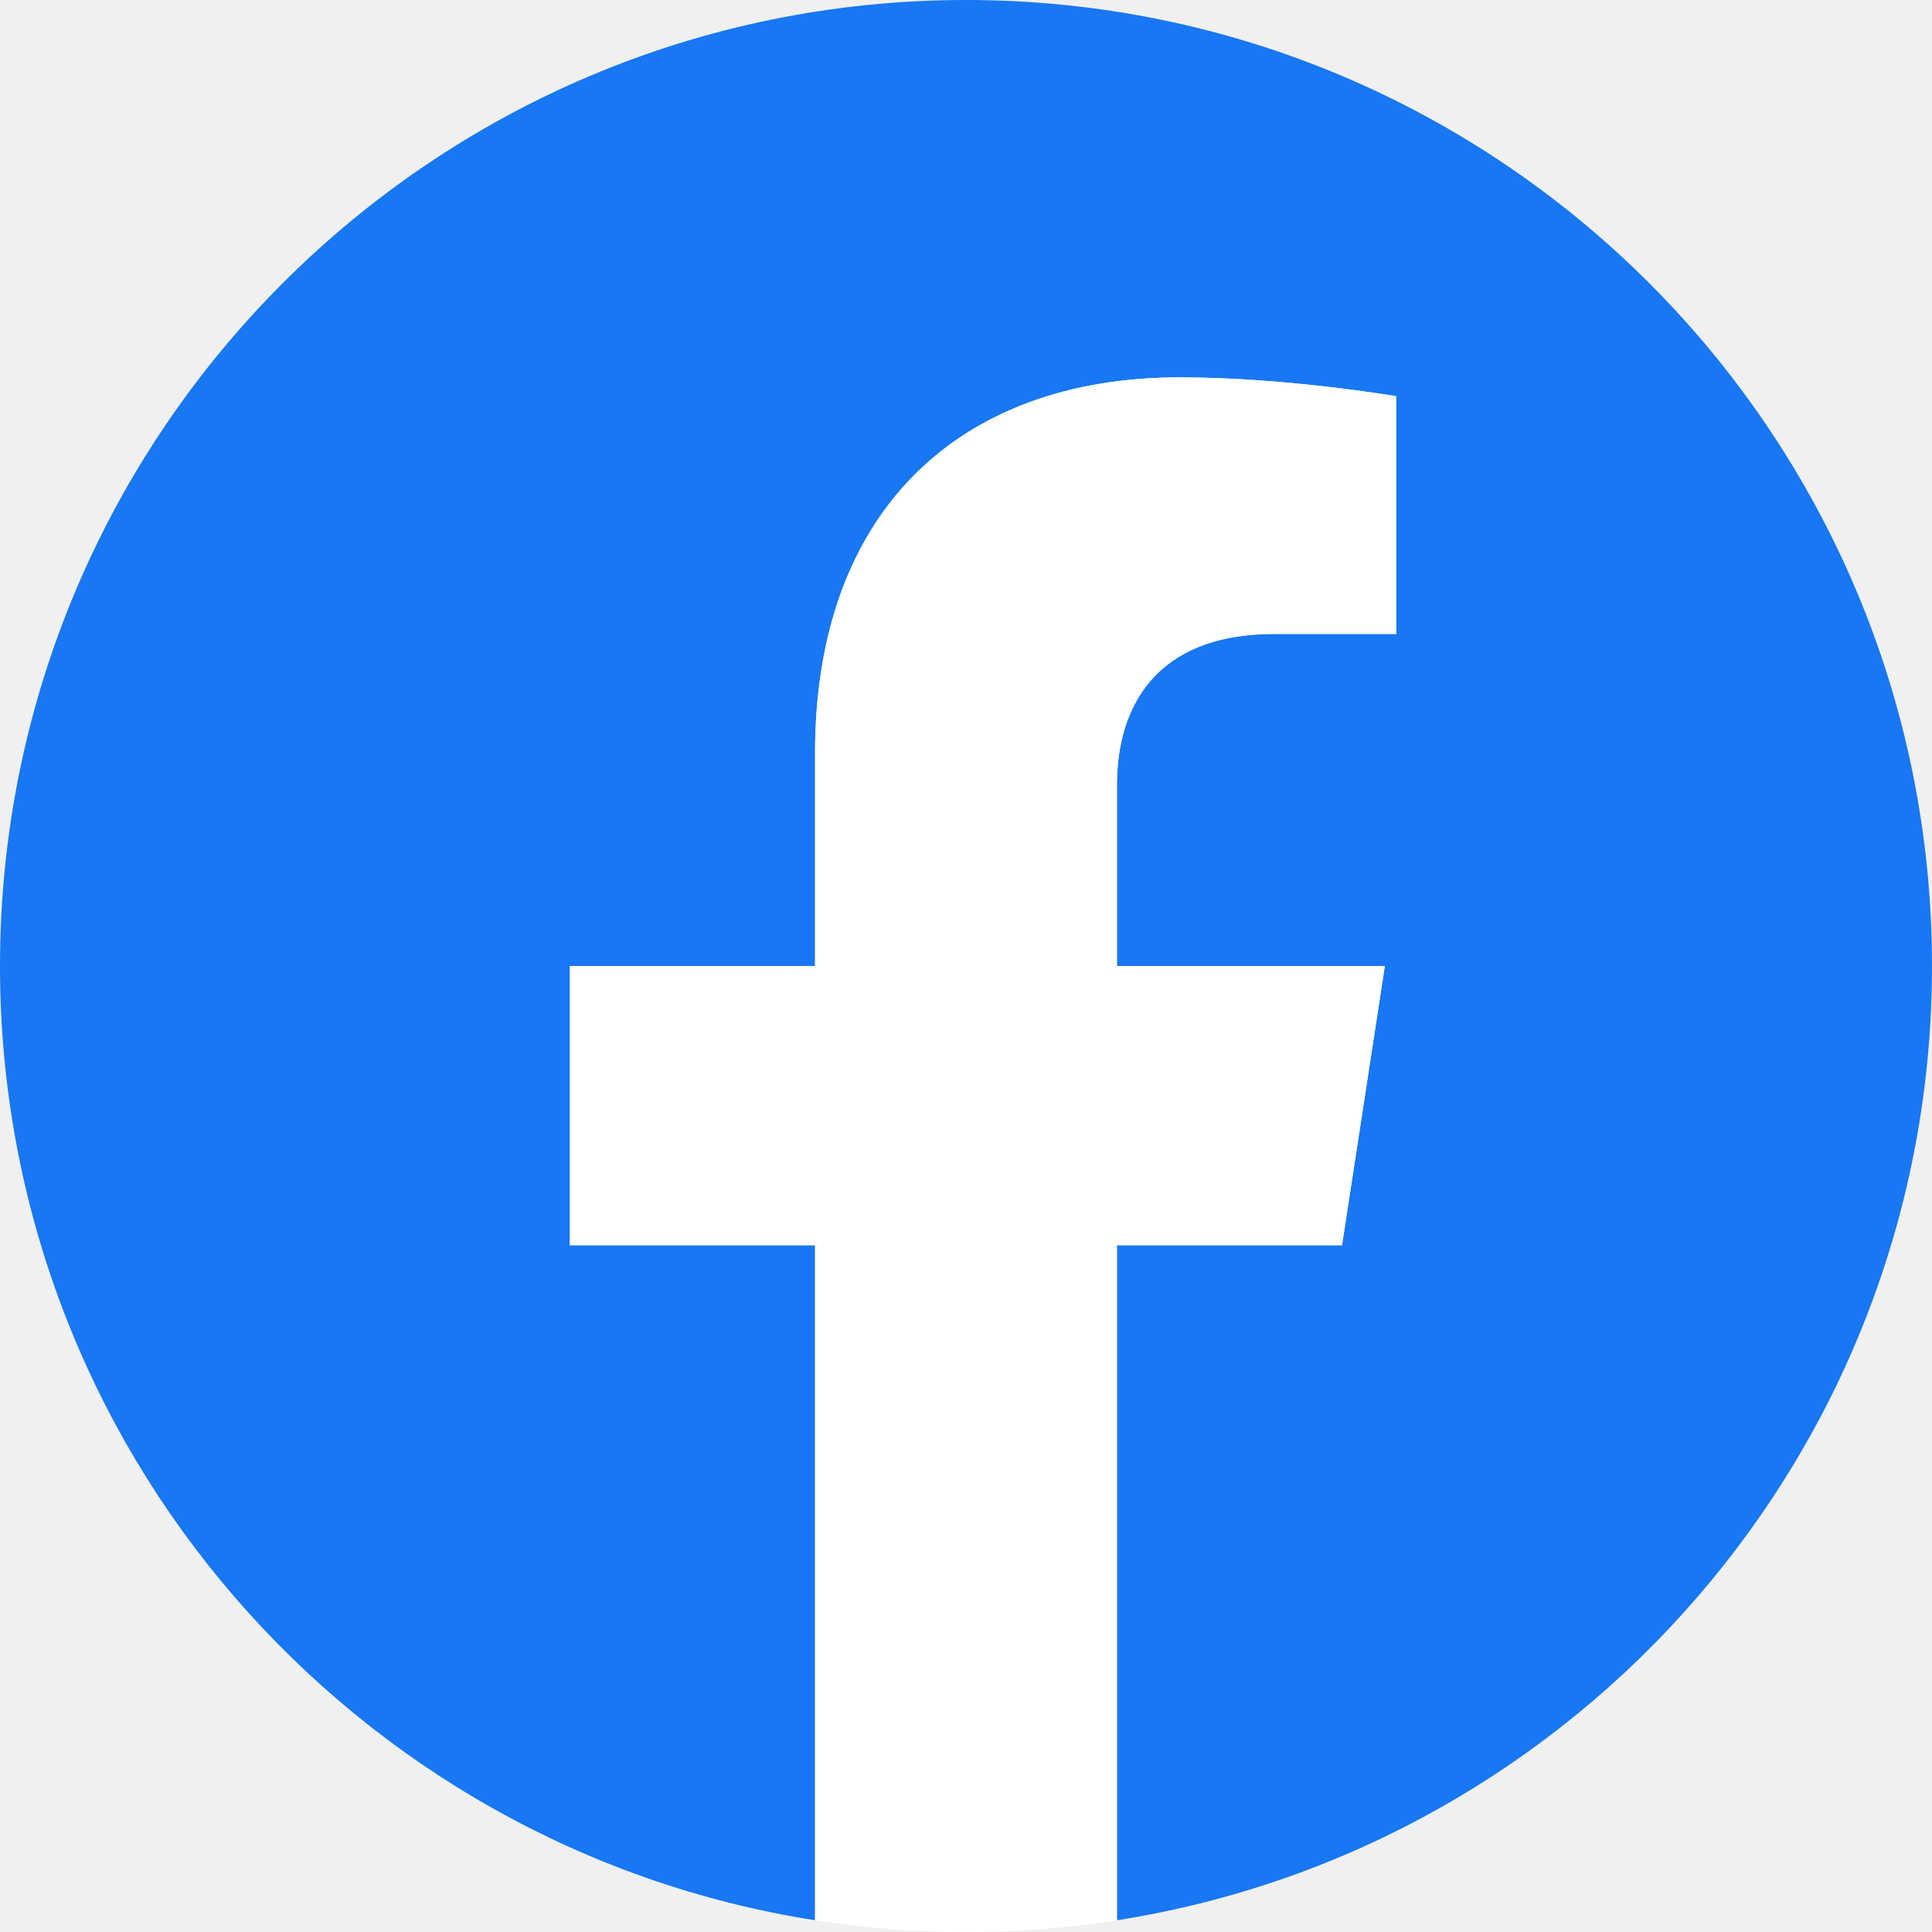
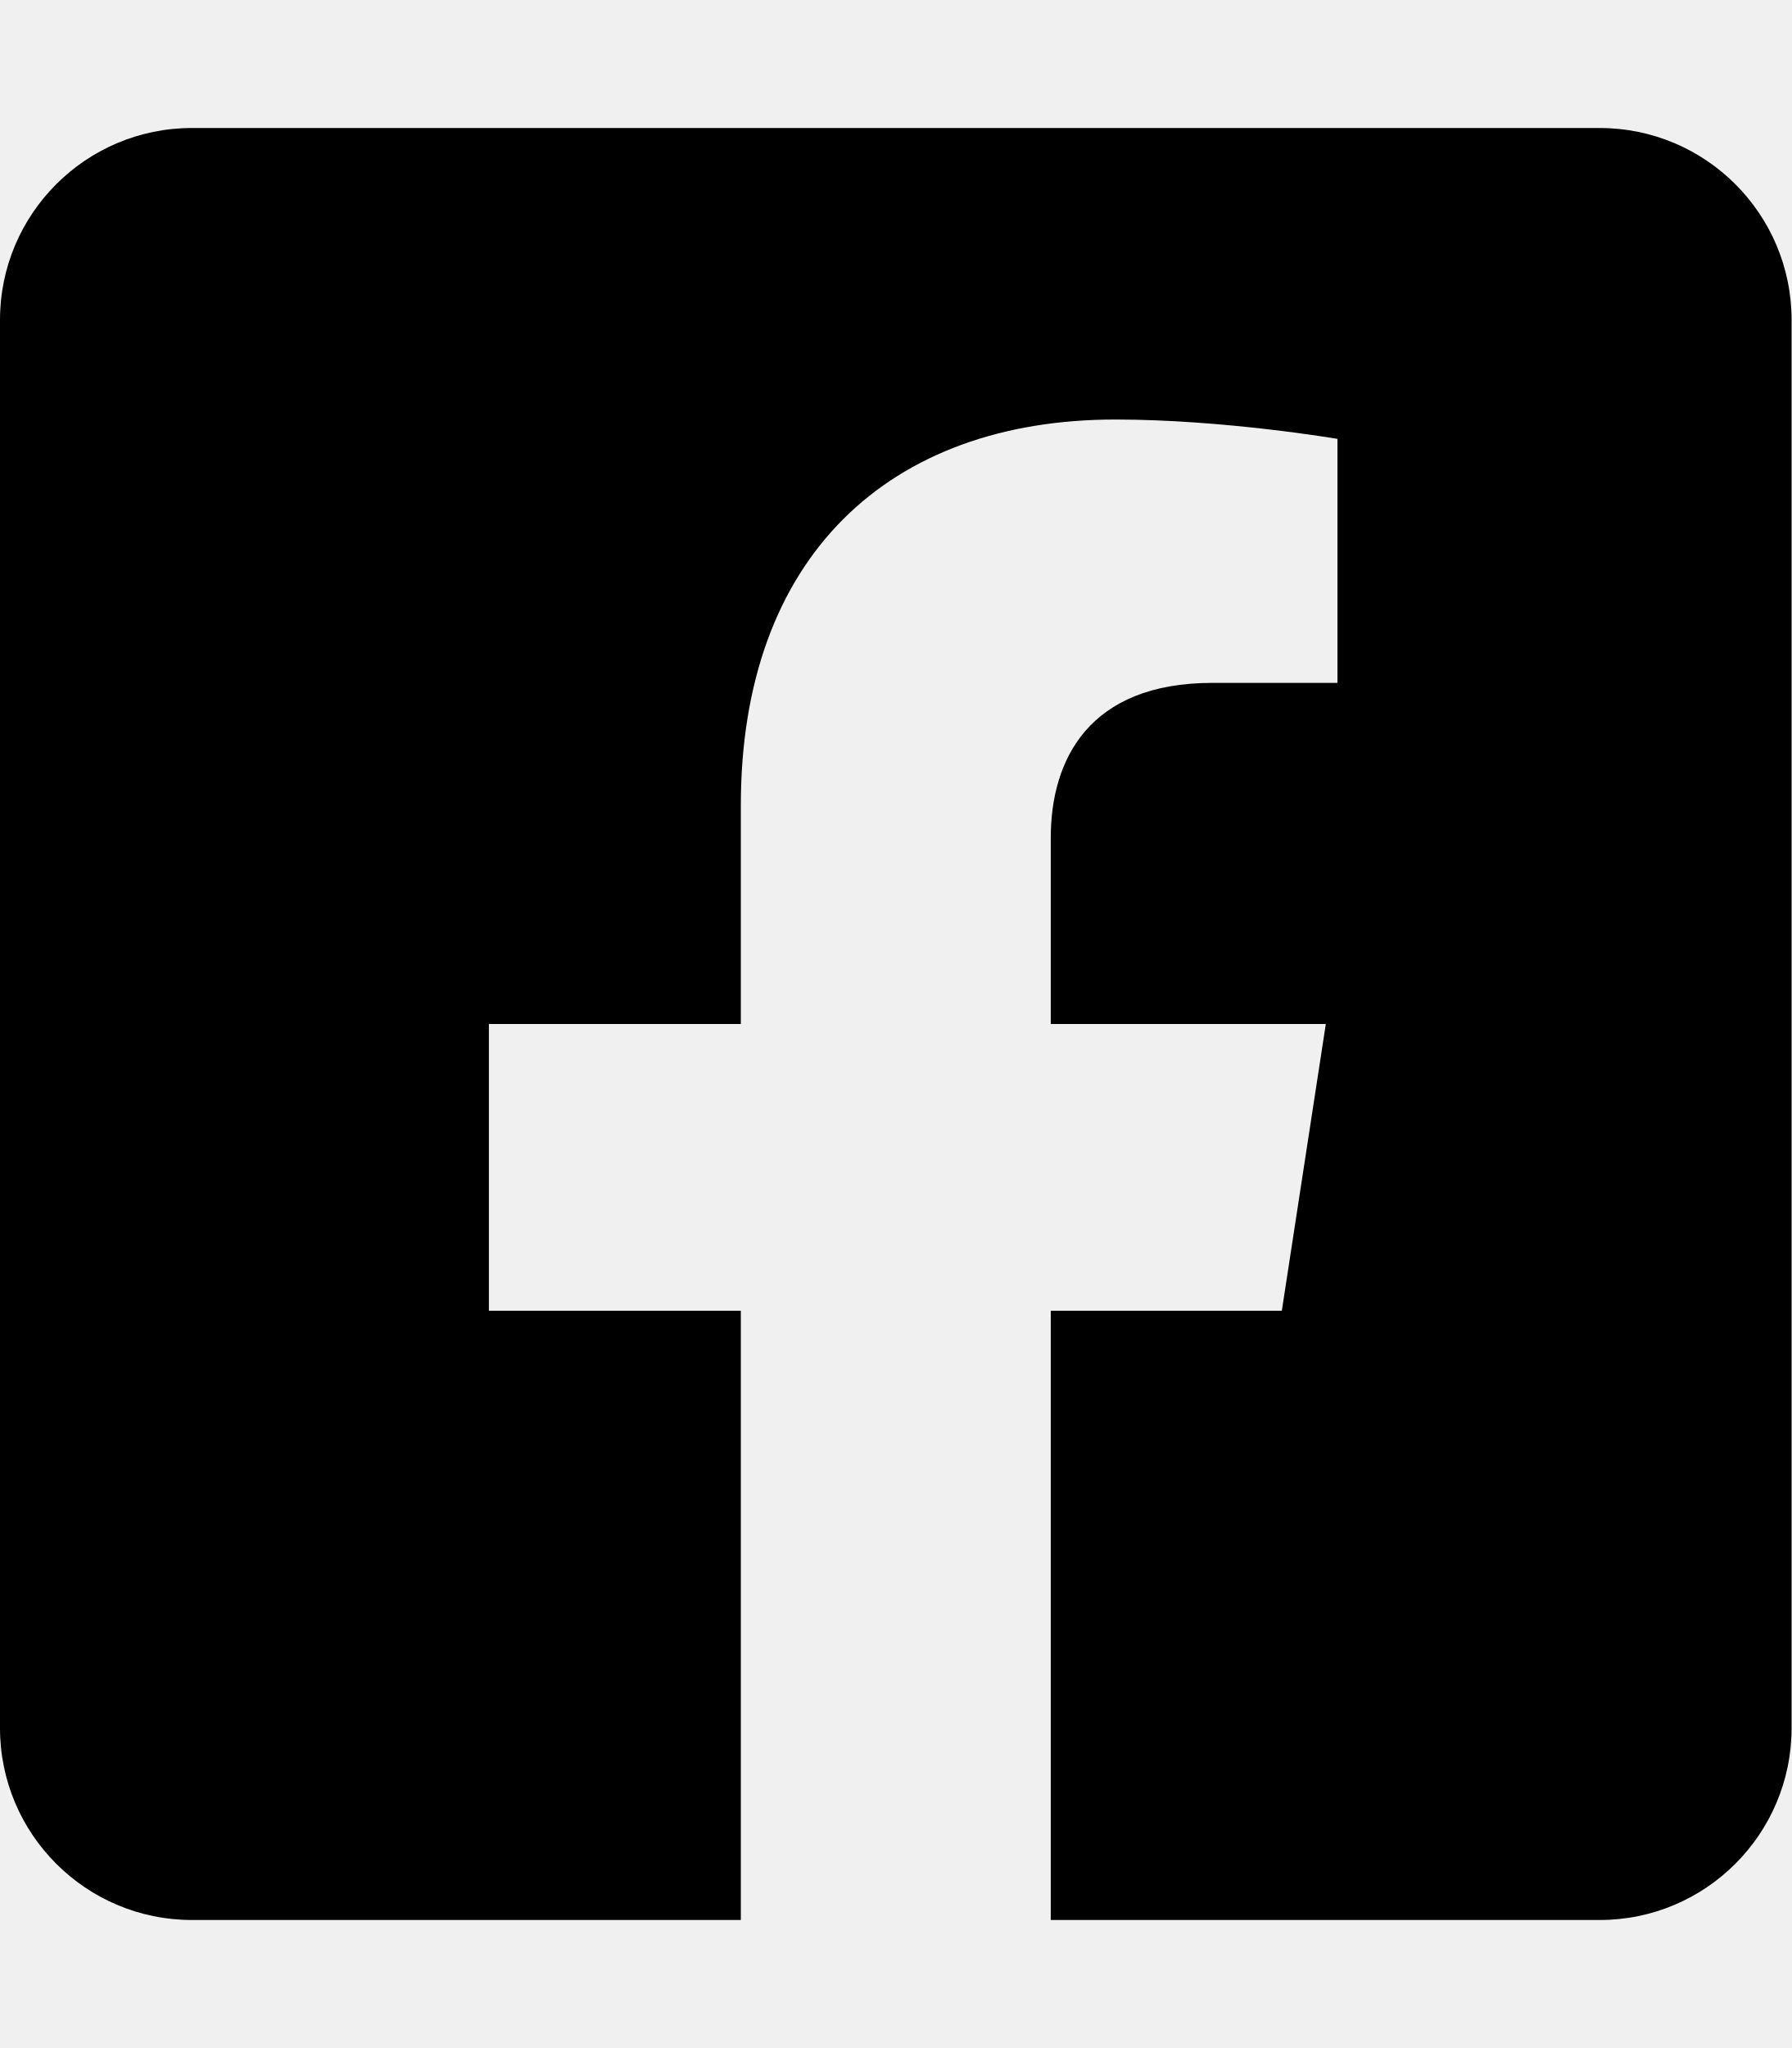
- <svg xmlns="http://www.w3.org/2000/svg" width="24" height="24" viewBox="0 0 256 256">
-   <path fill="#1877F2" d="M256 128C256 57.308 198.692 0 128 0C57.308 0 0 57.307 0 128c0 63.888 46.808 116.843 108 126.445V165H75.5v-37H108V99.8c0-32.08 19.11-49.8 48.347-49.8C170.352 50 185 52.5 185 52.5V84h-16.14C152.958 84 148 93.867 148 103.99V128h35.5l-5.675 37H148v89.445c61.192-9.602 108-62.556 108-126.445" />
-   <path fill="#FFF" d="m177.825 165l5.675-37H148v-24.01C148 93.866 152.959 84 168.86 84H185V52.5S170.352 50 156.347 50C127.11 50 108 67.72 108 99.8V128H75.5v37H108v89.445A128.959 128.959 0 0 0 128 256a128.9 128.9 0 0 0 20-1.555V165h29.825" />
+ <svg xmlns="http://www.w3.org/2000/svg" width="42" height="48" viewBox="0 0 448 512">
+   <path fill="#000000" d="M400 32H48A48 48 0 0 0 0 80v352a48 48 0 0 0 48 48h137.25V327.69h-63V256h63v-54.64c0-62.15 37-96.48 93.67-96.48c27.14 0 55.52 4.84 55.52 4.84v61h-31.27c-30.81 0-40.42 19.12-40.42 38.73V256h68.78l-11 71.69h-57.78V480H400a48 48 0 0 0 48-48V80a48 48 0 0 0-48-48z" />
</svg>
